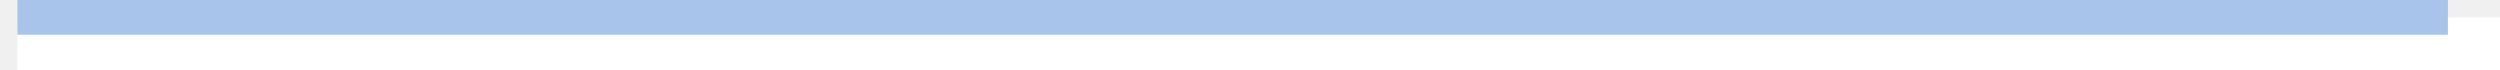
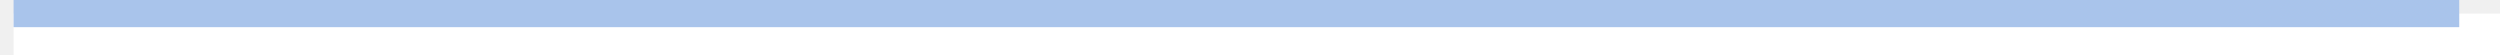
- <svg xmlns="http://www.w3.org/2000/svg" version="1.1" width="72px" height="2px" viewBox="-0.5 -0.5 72 2" content="&lt;mxfile host=&quot;app.diagrams.net&quot; agent=&quot;Mozilla/5.0 (Windows NT 10.0; Win64; x64) AppleWebKit/537.36 (KHTML, like Gecko) Chrome/130.0.0.0 Safari/537.36&quot; scale=&quot;1&quot; border=&quot;0&quot; version=&quot;24.8.4&quot;&gt;&#10;  &lt;diagram name=&quot;Page-1&quot; id=&quot;fbHtaYdV1U3FVSqSo-AC&quot;&gt;&#10;    &lt;mxGraphModel dx=&quot;600&quot; dy=&quot;326&quot; grid=&quot;1&quot; gridSize=&quot;10&quot; guides=&quot;0&quot; tooltips=&quot;1&quot; connect=&quot;1&quot; arrows=&quot;1&quot; fold=&quot;1&quot; page=&quot;1&quot; pageScale=&quot;1&quot; pageWidth=&quot;850&quot; pageHeight=&quot;1100&quot; math=&quot;0&quot; shadow=&quot;0&quot;&gt;&#10;      &lt;root&gt;&#10;        &lt;mxCell id=&quot;0&quot; /&gt;&#10;        &lt;mxCell id=&quot;1&quot; parent=&quot;0&quot; /&gt;&#10;        &lt;mxCell id=&quot;Va3FueE1zxLDO-17Xcii-2&quot; value=&quot;&quot; style=&quot;edgeStyle=orthogonalEdgeStyle;html=1;verticalAlign=bottom;endArrow=none;endSize=8;strokeColor=#A9C4EB;rounded=0;fillColor=#ffe6cc;endFill=0;&quot; parent=&quot;1&quot; edge=&quot;1&quot;&gt;&#10;          &lt;mxGeometry relative=&quot;1&quot; as=&quot;geometry&quot;&gt;&#10;            &lt;mxPoint x=&quot;530&quot; y=&quot;200&quot; as=&quot;targetPoint&quot; /&gt;&#10;            &lt;Array as=&quot;points&quot;&gt;&#10;              &lt;mxPoint x=&quot;460&quot; y=&quot;200&quot; /&gt;&#10;            &lt;/Array&gt;&#10;            &lt;mxPoint x=&quot;460&quot; y=&quot;200&quot; as=&quot;sourcePoint&quot; /&gt;&#10;          &lt;/mxGeometry&gt;&#10;        &lt;/mxCell&gt;&#10;      &lt;/root&gt;&#10;    &lt;/mxGraphModel&gt;&#10;  &lt;/diagram&gt;&#10;&lt;/mxfile&gt;&#10;" style="background-color: rgb(255, 255, 255);">
+ <svg xmlns="http://www.w3.org/2000/svg" version="1.1" width="92px" height="2px" viewBox="-0.5 -0.5 92 2" content="&lt;mxfile host=&quot;app.diagrams.net&quot; agent=&quot;Mozilla/5.0 (Windows NT 10.0; Win64; x64) AppleWebKit/537.36 (KHTML, like Gecko) Chrome/130.0.0.0 Safari/537.36&quot; scale=&quot;1&quot; border=&quot;0&quot; version=&quot;24.8.4&quot;&gt;&#10;  &lt;diagram name=&quot;Page-1&quot; id=&quot;fbHtaYdV1U3FVSqSo-AC&quot;&gt;&#10;    &lt;mxGraphModel dx=&quot;600&quot; dy=&quot;326&quot; grid=&quot;1&quot; gridSize=&quot;10&quot; guides=&quot;0&quot; tooltips=&quot;1&quot; connect=&quot;1&quot; arrows=&quot;1&quot; fold=&quot;1&quot; page=&quot;1&quot; pageScale=&quot;1&quot; pageWidth=&quot;850&quot; pageHeight=&quot;1100&quot; math=&quot;0&quot; shadow=&quot;0&quot;&gt;&#10;      &lt;root&gt;&#10;        &lt;mxCell id=&quot;0&quot; /&gt;&#10;        &lt;mxCell id=&quot;1&quot; parent=&quot;0&quot; /&gt;&#10;        &lt;mxCell id=&quot;P36R87K9H5QsOiTjJ4Rk-8&quot; value=&quot;&quot; style=&quot;endArrow=none;endFill=0;endSize=12;html=1;rounded=0;strokeColor=#A9C4EB;&quot; edge=&quot;1&quot; parent=&quot;1&quot;&gt;&#10;          &lt;mxGeometry width=&quot;160&quot; relative=&quot;1&quot; as=&quot;geometry&quot;&gt;&#10;            &lt;mxPoint x=&quot;460&quot; y=&quot;250&quot; as=&quot;sourcePoint&quot; /&gt;&#10;            &lt;mxPoint x=&quot;550&quot; y=&quot;250&quot; as=&quot;targetPoint&quot; /&gt;&#10;          &lt;/mxGeometry&gt;&#10;        &lt;/mxCell&gt;&#10;      &lt;/root&gt;&#10;    &lt;/mxGraphModel&gt;&#10;  &lt;/diagram&gt;&#10;&lt;/mxfile&gt;&#10;" style="background-color: rgb(255, 255, 255);">
  <defs />
  <rect fill="#ffffff" width="100%" height="100%" x="0" y="0" />
  <g>
    <g data-cell-id="0">
      <g data-cell-id="1">
-         <g data-cell-id="Va3FueE1zxLDO-17Xcii-2">
+         <g data-cell-id="P36R87K9H5QsOiTjJ4Rk-8">
          <g>
-             <path d="M 0 0 L 70 0" fill="none" stroke="#a9c4eb" stroke-miterlimit="10" pointer-events="stroke" />
+             <path d="M 0 0 L 90 0" fill="none" stroke="#a9c4eb" stroke-miterlimit="10" pointer-events="stroke" />
          </g>
        </g>
      </g>
    </g>
  </g>
</svg>
